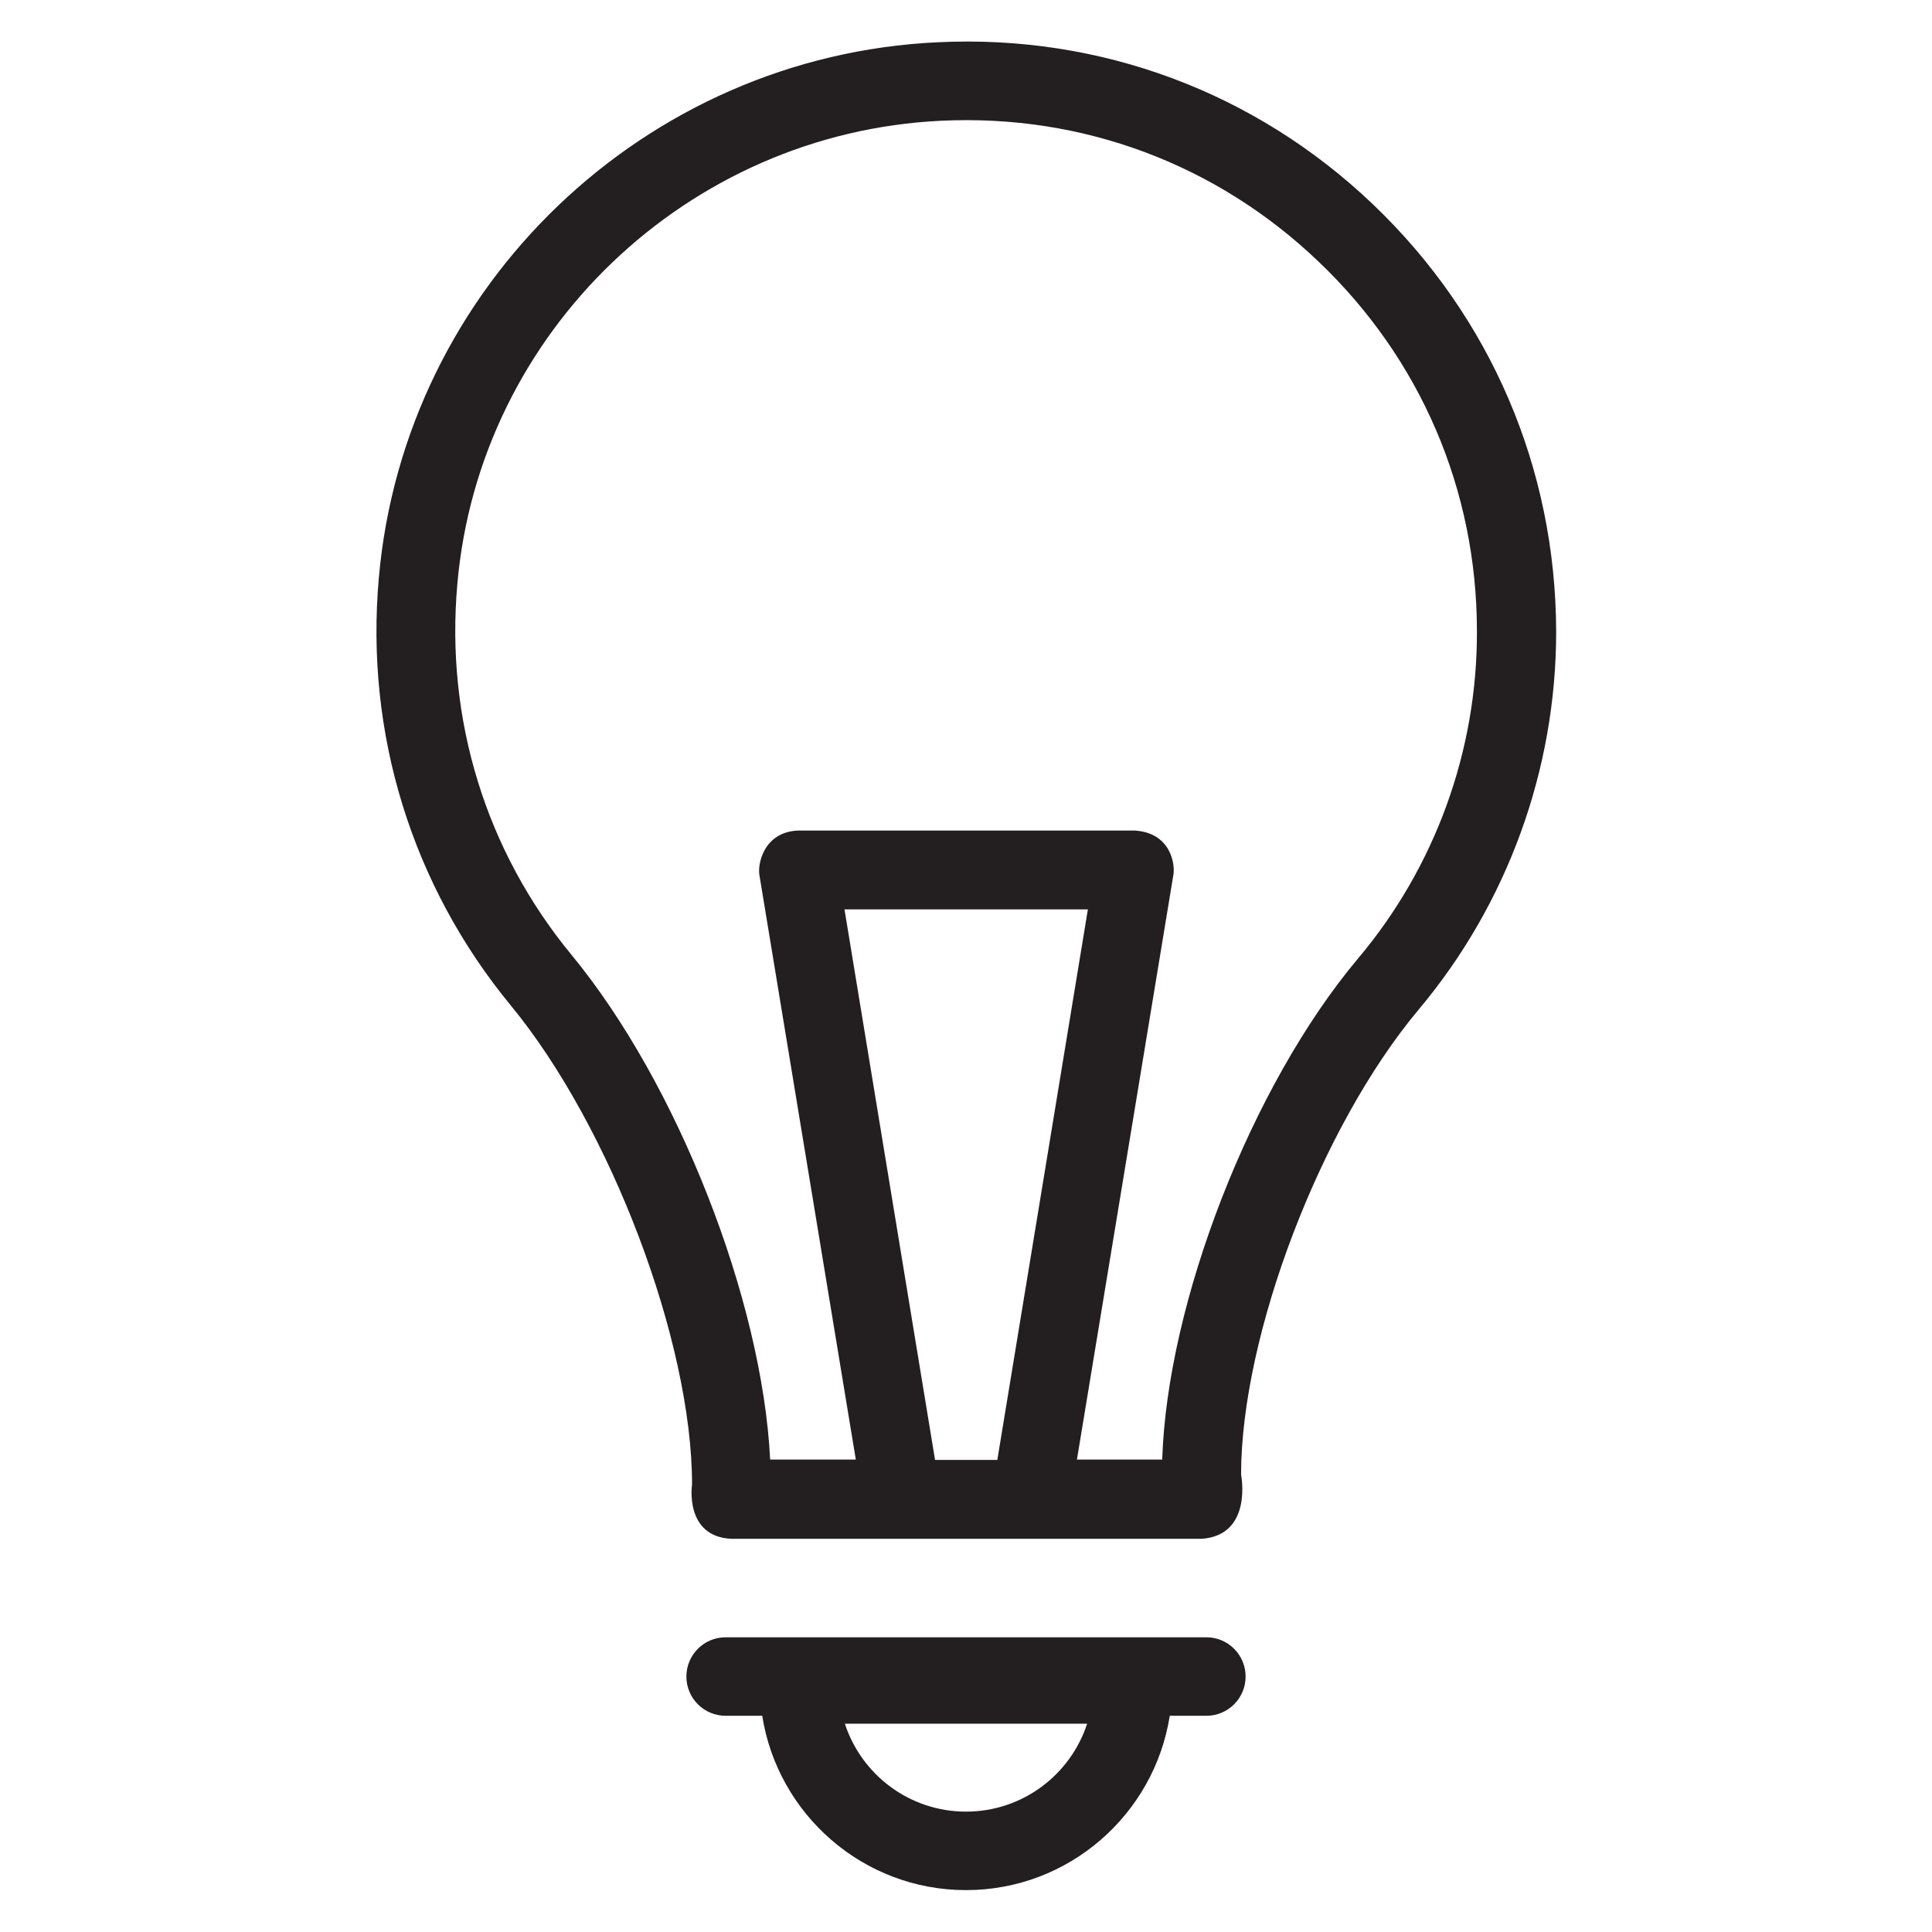
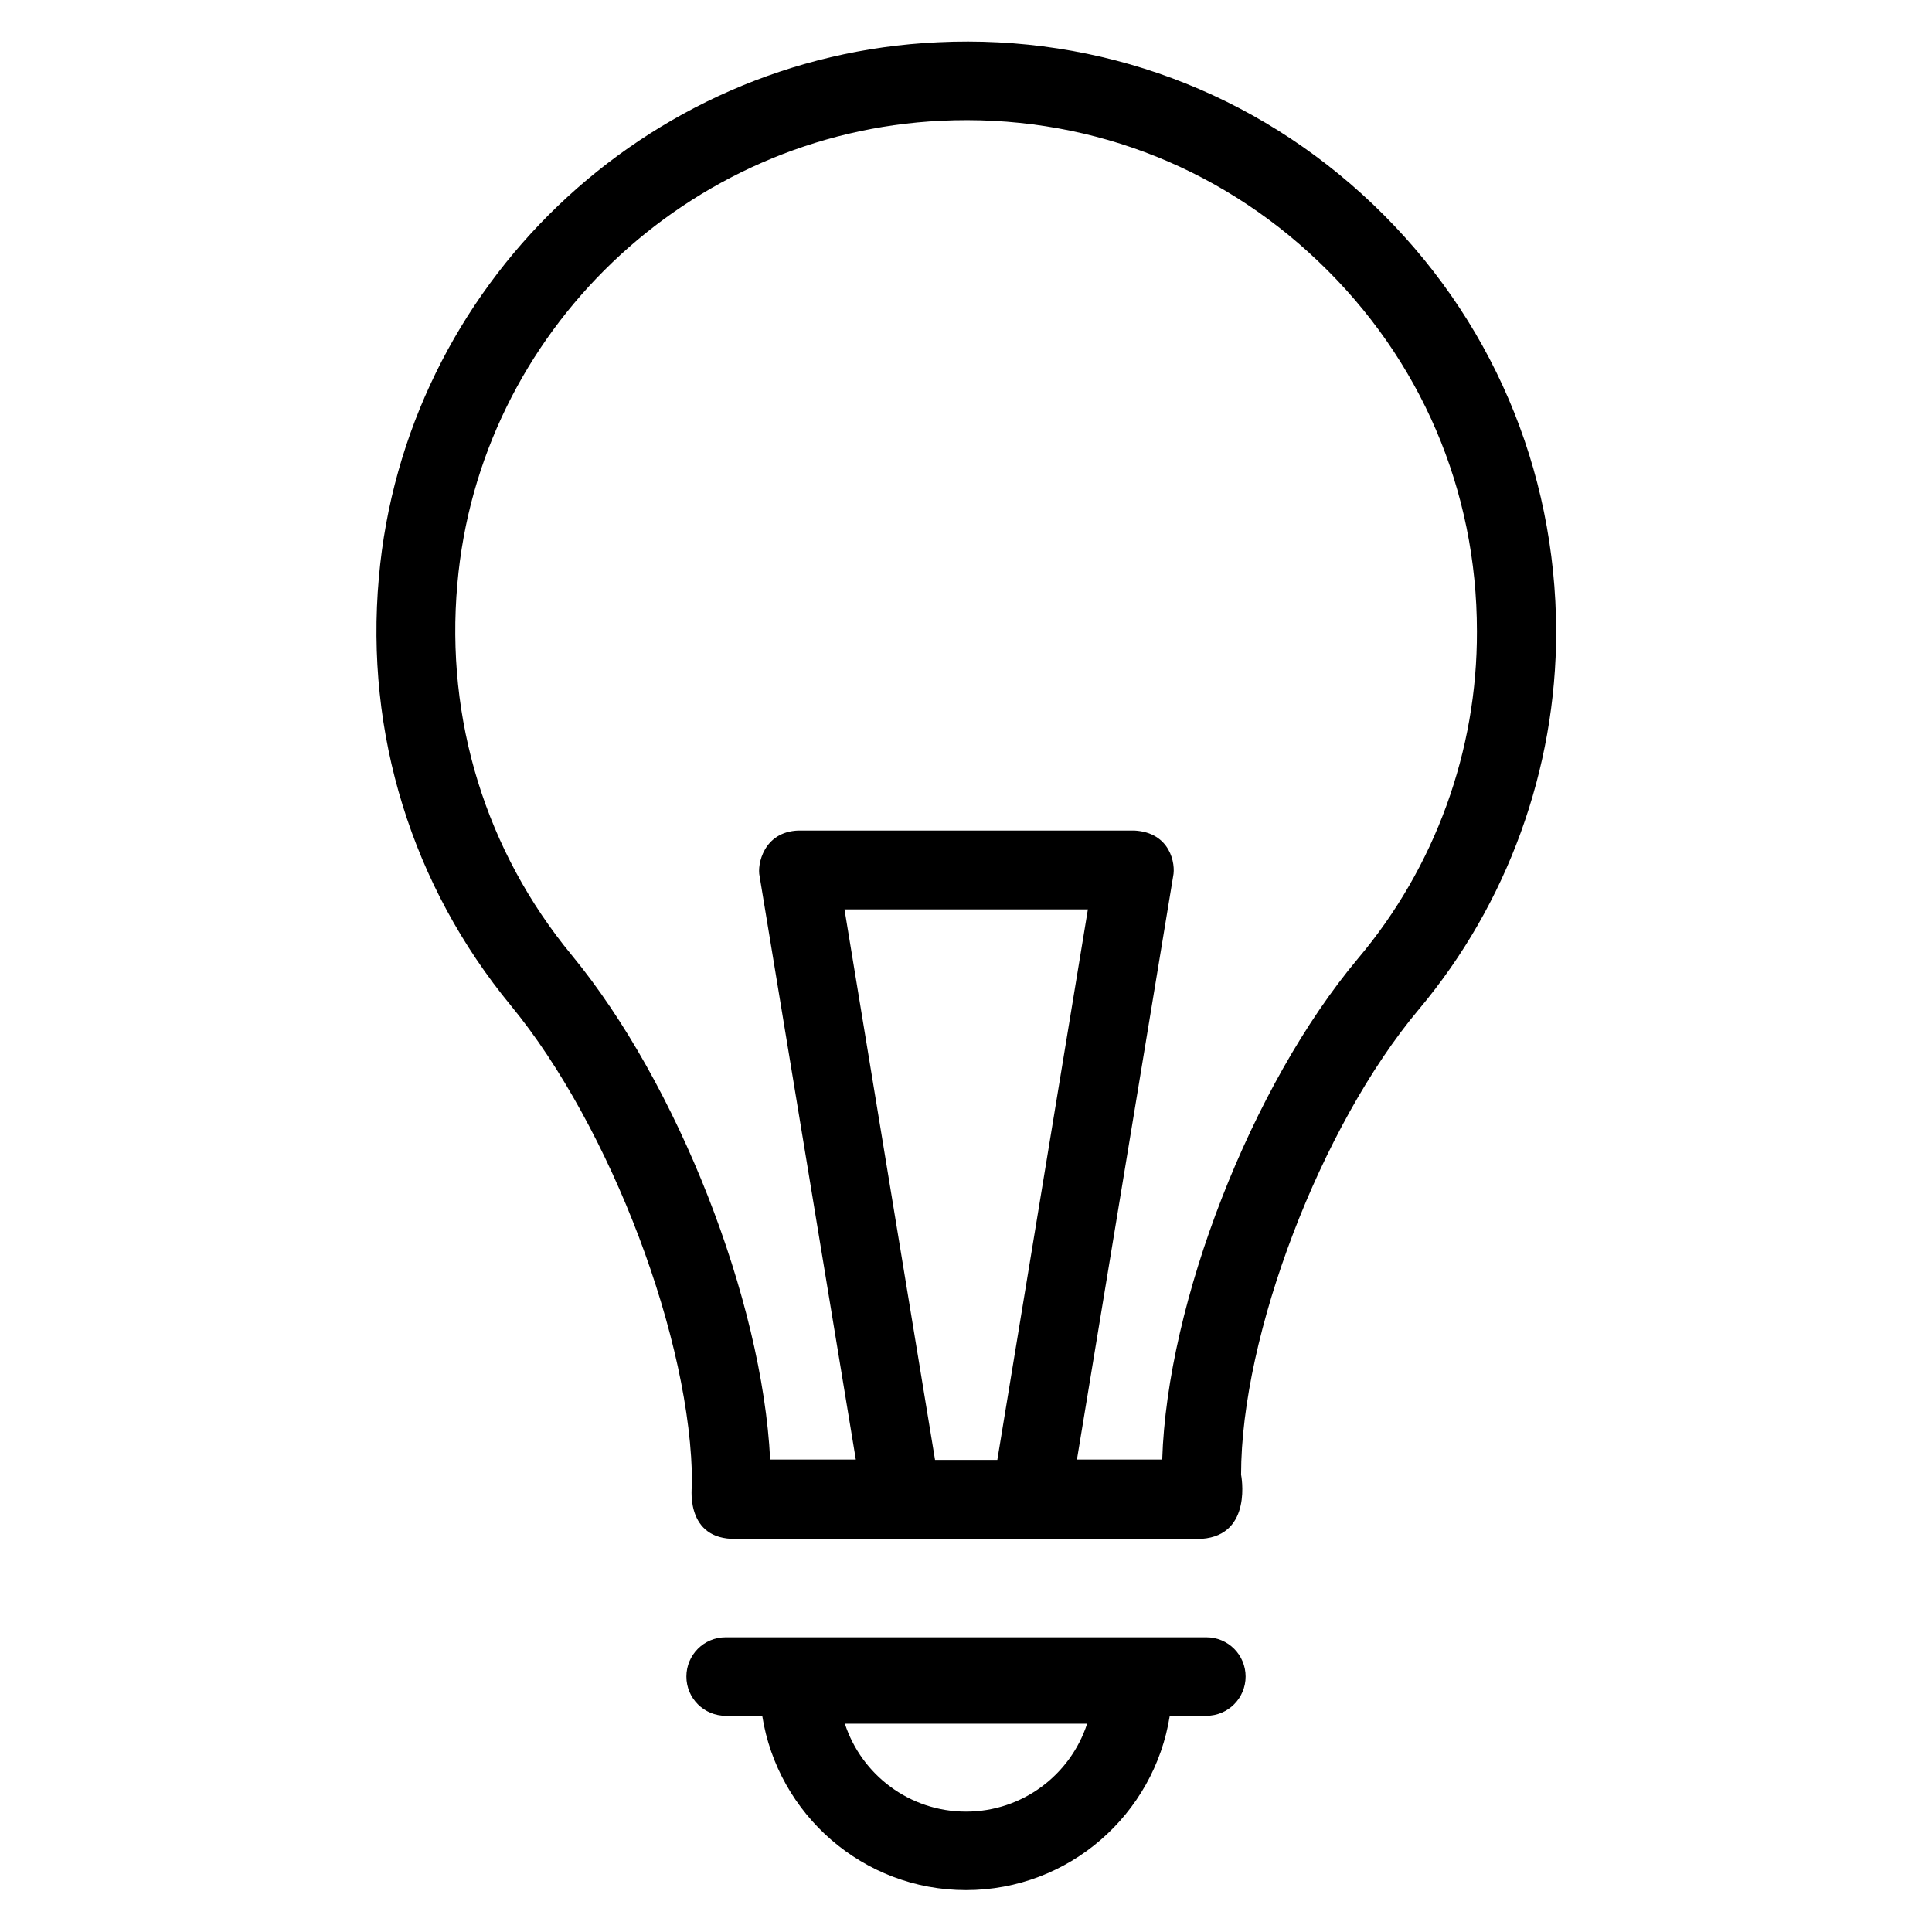
<svg xmlns="http://www.w3.org/2000/svg" version="1.1" viewBox="0 0 512 512" enable-background="new 0 0 512 512">
  <g>
-     <g fill="#231F20">
+     <g>
      <path d="m363.9,54.2c-31.2-29.8-72.3-45.1-115.4-43-77.6,3.6-141.3,64.6-148.1,141.9-3.7,41.3 8.8,81.6 35,113.4 26.4,32.1 48,89 48,126.9 0,0-2.1,13.8 10.4,14.4h124.7c13.6-1 10.4-17 10.4-17 0-37 21.1-92.3 47.1-123.3 23.5-28 36.4-63.6 36.4-100.1-0.1-43.2-17.3-83.4-48.5-113.2zm-116.1,332.7l-24-145.9h64.5l-24,145.9h-16.5zm112.1-132.9c-28.3,33.7-50.6,91.2-51.9,132.8h-22.6l25.5-154.6c0.7-3.2-0.7-11.6-10.3-12.1h-89c-9.2,0.3-11,9-10.3,12.1l25.5,154.6h-22.7c-2.1-42.3-24.5-99.6-52.6-133.7-22.7-27.5-33.5-62.4-30.3-98.3 5.8-66.8 61-119.6 128.2-122.8 37.5-1.8 73,11.5 100,37.3 27.1,25.8 42,60.6 42,98 0.1,31.7-11.1,62.5-31.5,86.7z" />
      <path d="m319.7,433.9h-127.4c-5.8,0-10.4,4.7-10.4,10.4 0,5.8 4.7,10.4 10.4,10.4h9.7c4.1,26.1 26.7,46.2 54,46.2 27.3,0 49.9-20.1 54-46.2h9.7c5.8,0 10.4-4.7 10.4-10.4 5.68434e-14-5.7-4.6-10.4-10.4-10.4zm-63.7,46.2c-15,0-27.7-9.8-32.1-23.3h64.2c-4.4,13.5-17.1,23.3-32.1,23.3z" />
    </g>
  </g>
</svg>
